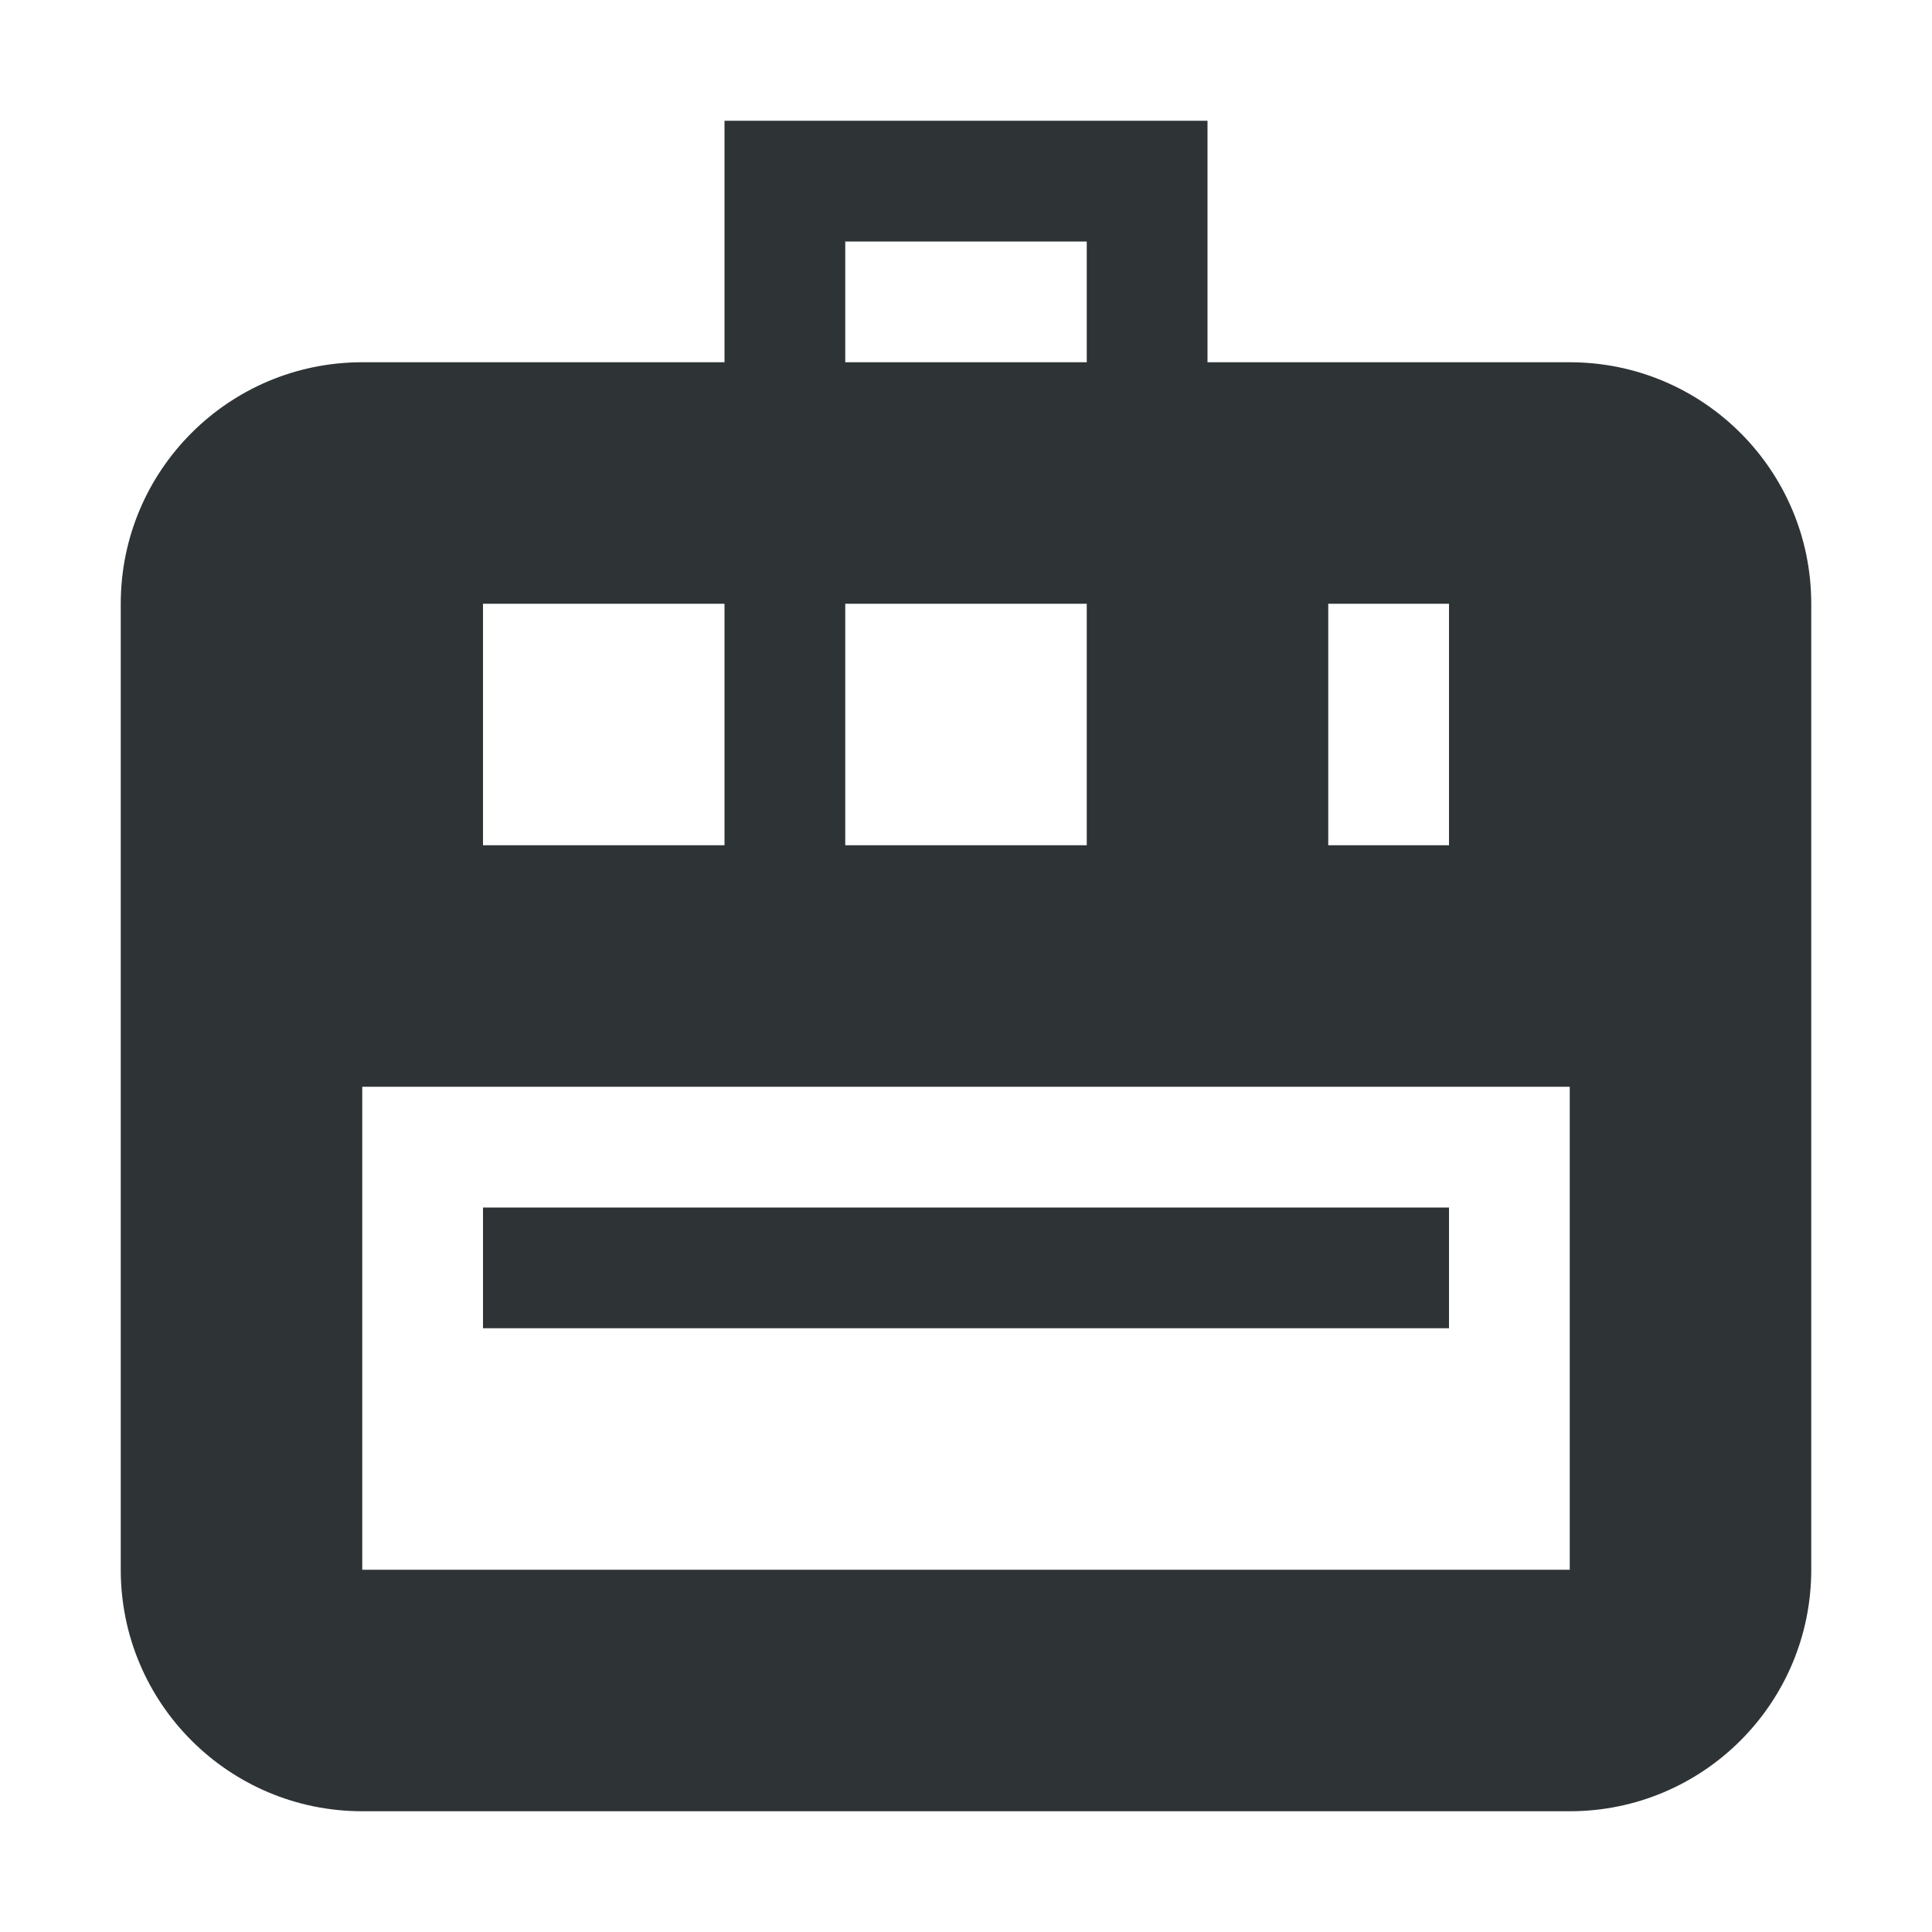
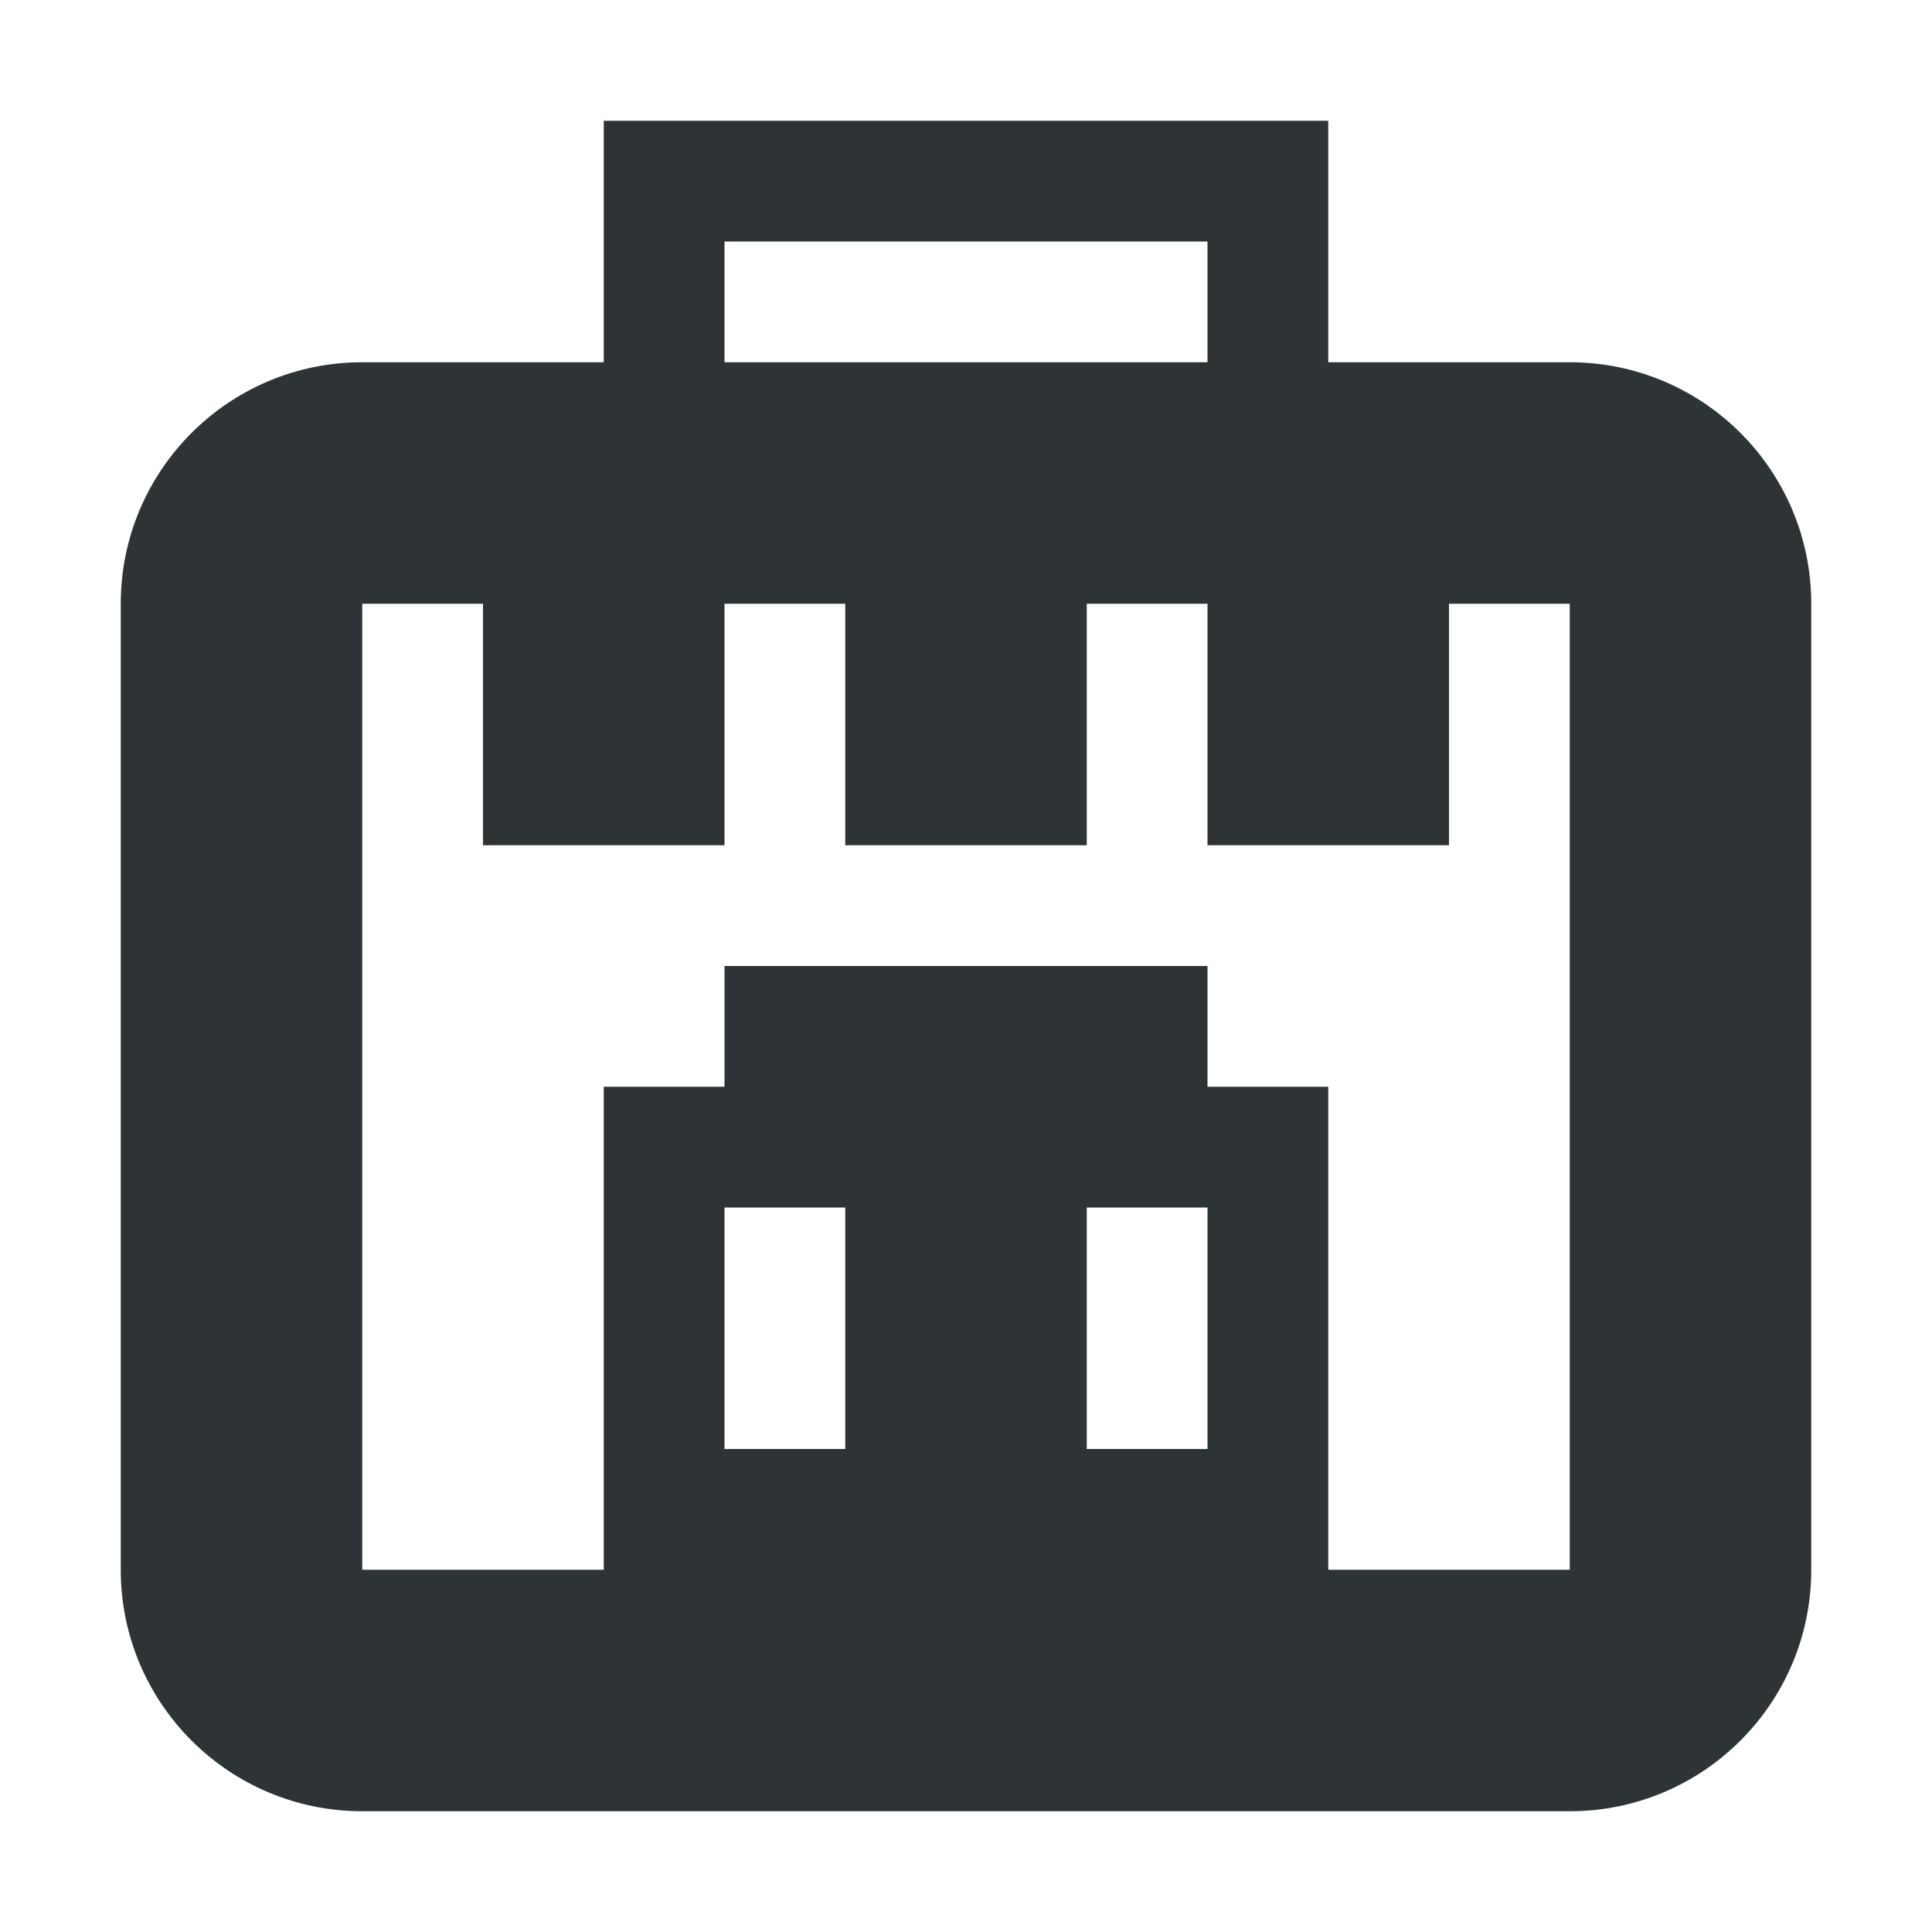
<svg xmlns="http://www.w3.org/2000/svg" width="16" height="16" viewBox="0 0 16 16">
-   <path fill="#2e3436" d="M6 1h4v2H9V2H7v1H6zM3 3h10a2 2 0 0 1 2 2v8a2 2 0 0 1-2 2H3a2 2 0 0 1-2-2V5a2 2 0 0 1 2-2zm1 2v2h2V5zm3 0v2h2V5zm4 0v2h1V5zM3 9v4h10V9zm1 1h8v1H4z" />
+   <path fill="#2e3436" fill-rule="evenodd" d="M5 1h6v2h-1V2H6v1H5zm-2 2h10a2 2 0 0 1 2 2v8a2 2 0 0 1-2 2H3a2 2 0 0 1-2-2V5a2 2 0 0 1 2-2zM3 5h10v8H3zm1 0h2v2H4zm3 0h2v2H7zm3 0h2v2h-2zM6 8h4v1h1v4H5V9h1zm0 2h1v2H6zm3 0h1v2H9z" />
</svg>
